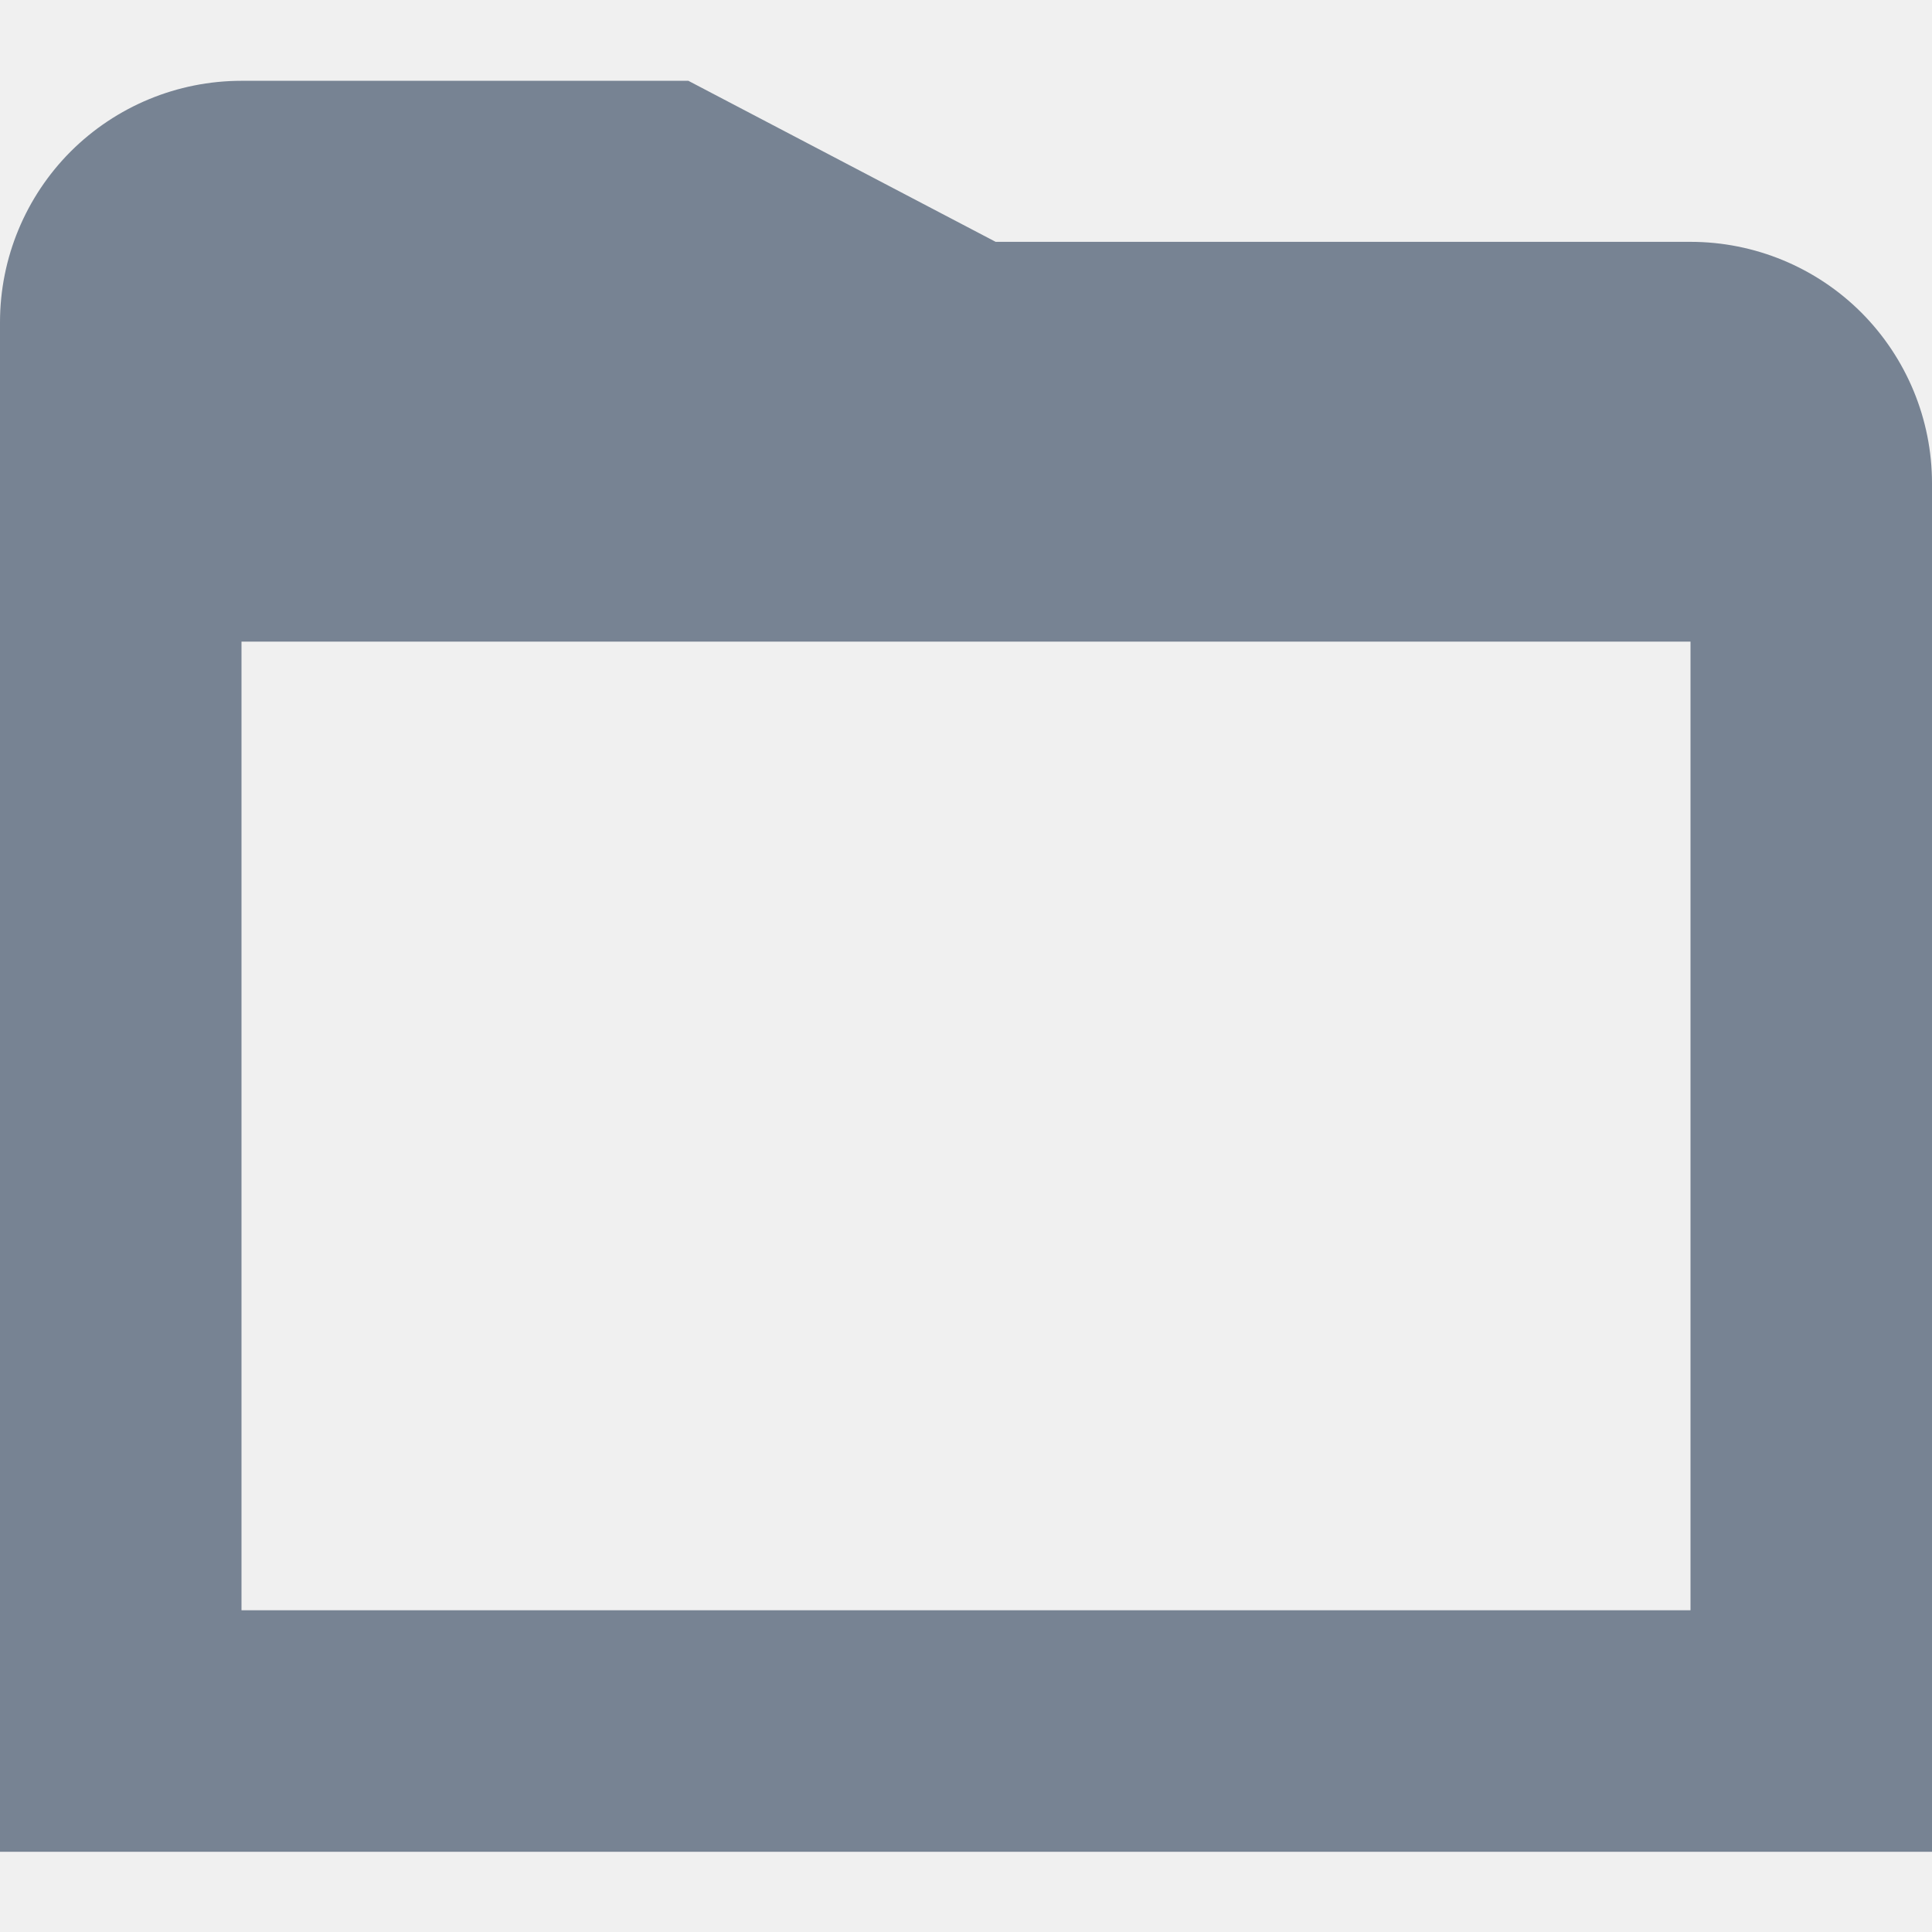
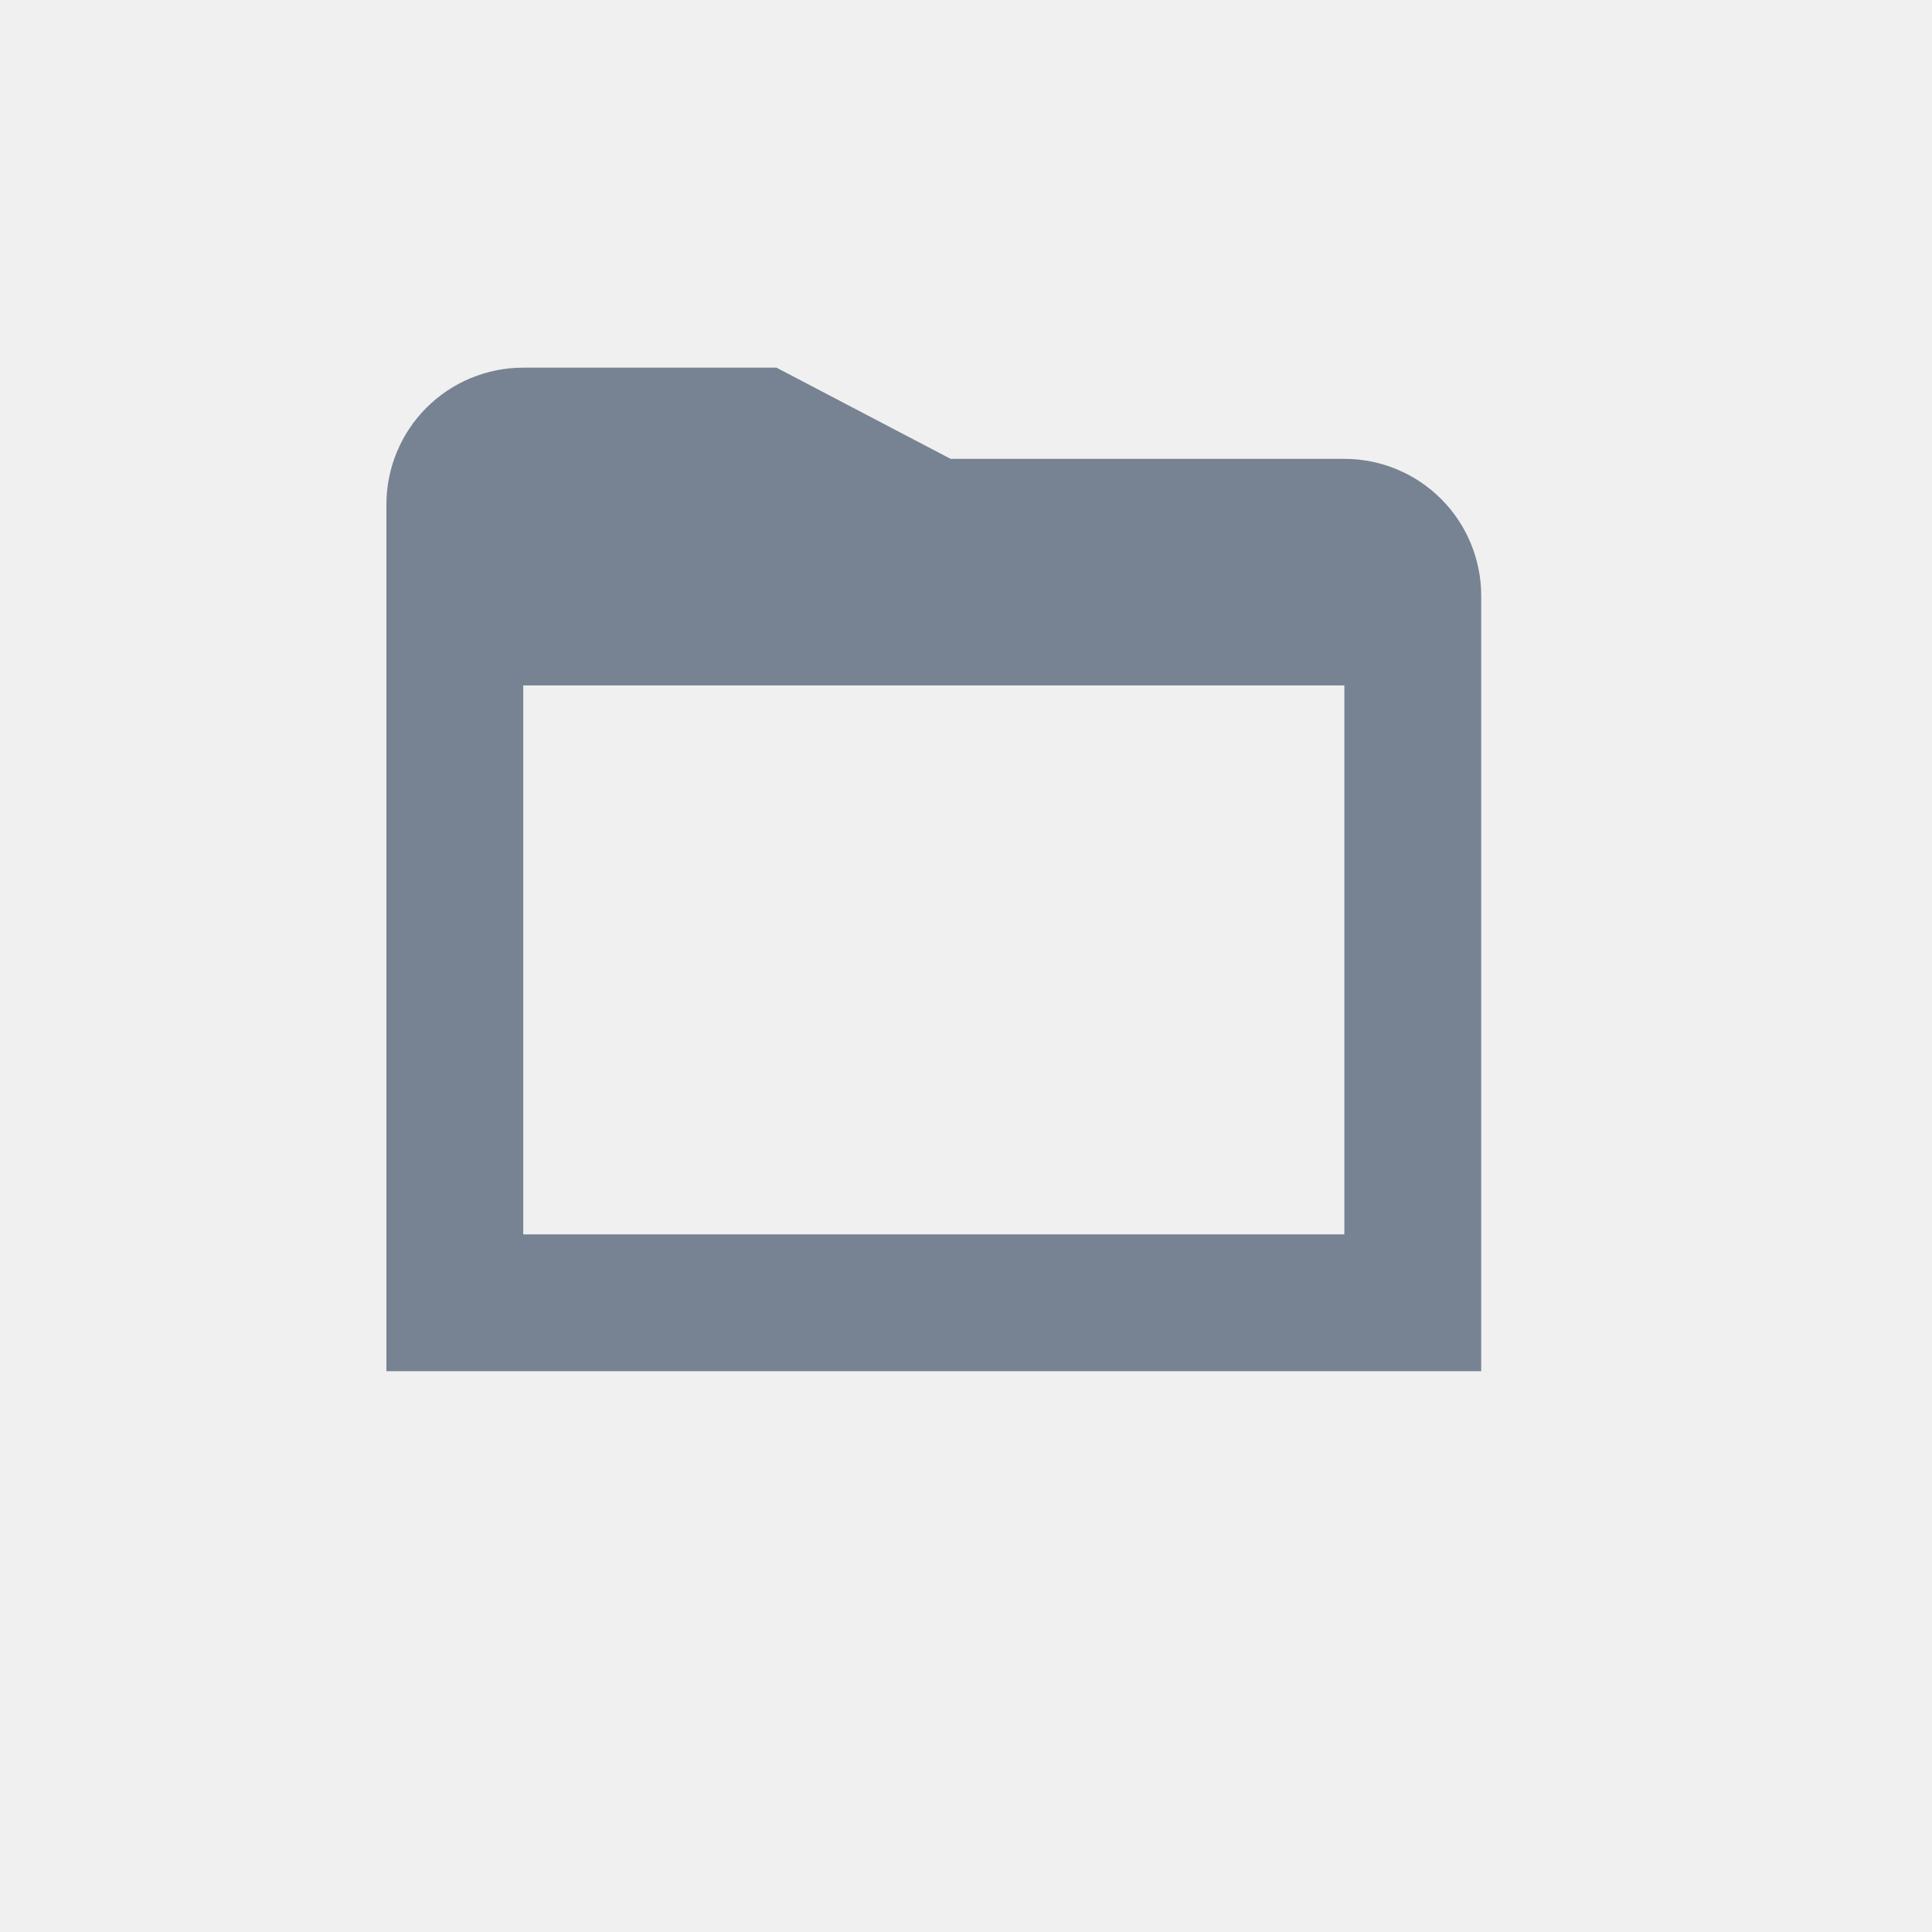
- <svg xmlns="http://www.w3.org/2000/svg" width="17" height="17" viewBox="0 0 17 17" fill="none">
-   <g clip-path="url(#clip0_5043_7586)">
-     <mask id="mask0_5043_7586" style="mask-type:luminance" maskUnits="userSpaceOnUse" x="0" y="0" width="17" height="17">
-       <path d="M17 0H0V17H17V0Z" fill="white" />
-     </mask>
-     <g mask="url(#mask0_5043_7586)">
-       <path d="M14.875 2.128H8.761L6.057 0.711H2.125C1.561 0.711 1.021 0.935 0.622 1.333C0.224 1.732 0 2.272 0 2.836V16.294H17V4.253C17 3.689 16.776 3.149 16.378 2.75C15.979 2.351 15.438 2.128 14.875 2.128ZM2.125 14.169V5.646H14.875V14.169H2.125Z" fill="#778393" />
-     </g>
-   </g>
-   <defs>
-     <clipPath id="clip0_5043_7586">
-       <rect width="17" height="17" fill="white" />
-     </clipPath>
-   </defs>
+ <svg xmlns="http://www.w3.org/2000/svg" width="30" height="30" viewBox="0 0 30 30" fill="none">
+   <path d="M20.875 7.125H14.761L12.057 5.709H8.125C7.561 5.709 7.021 5.932 6.622 6.331C6.224 6.729 6 7.27 6 7.834V21.292H23V9.25C23 8.687 22.776 8.146 22.378 7.748C21.979 7.349 21.439 7.125 20.875 7.125ZM8.125 19.167V10.643H20.875V19.167H8.125Z" fill="#778393" />
</svg>
